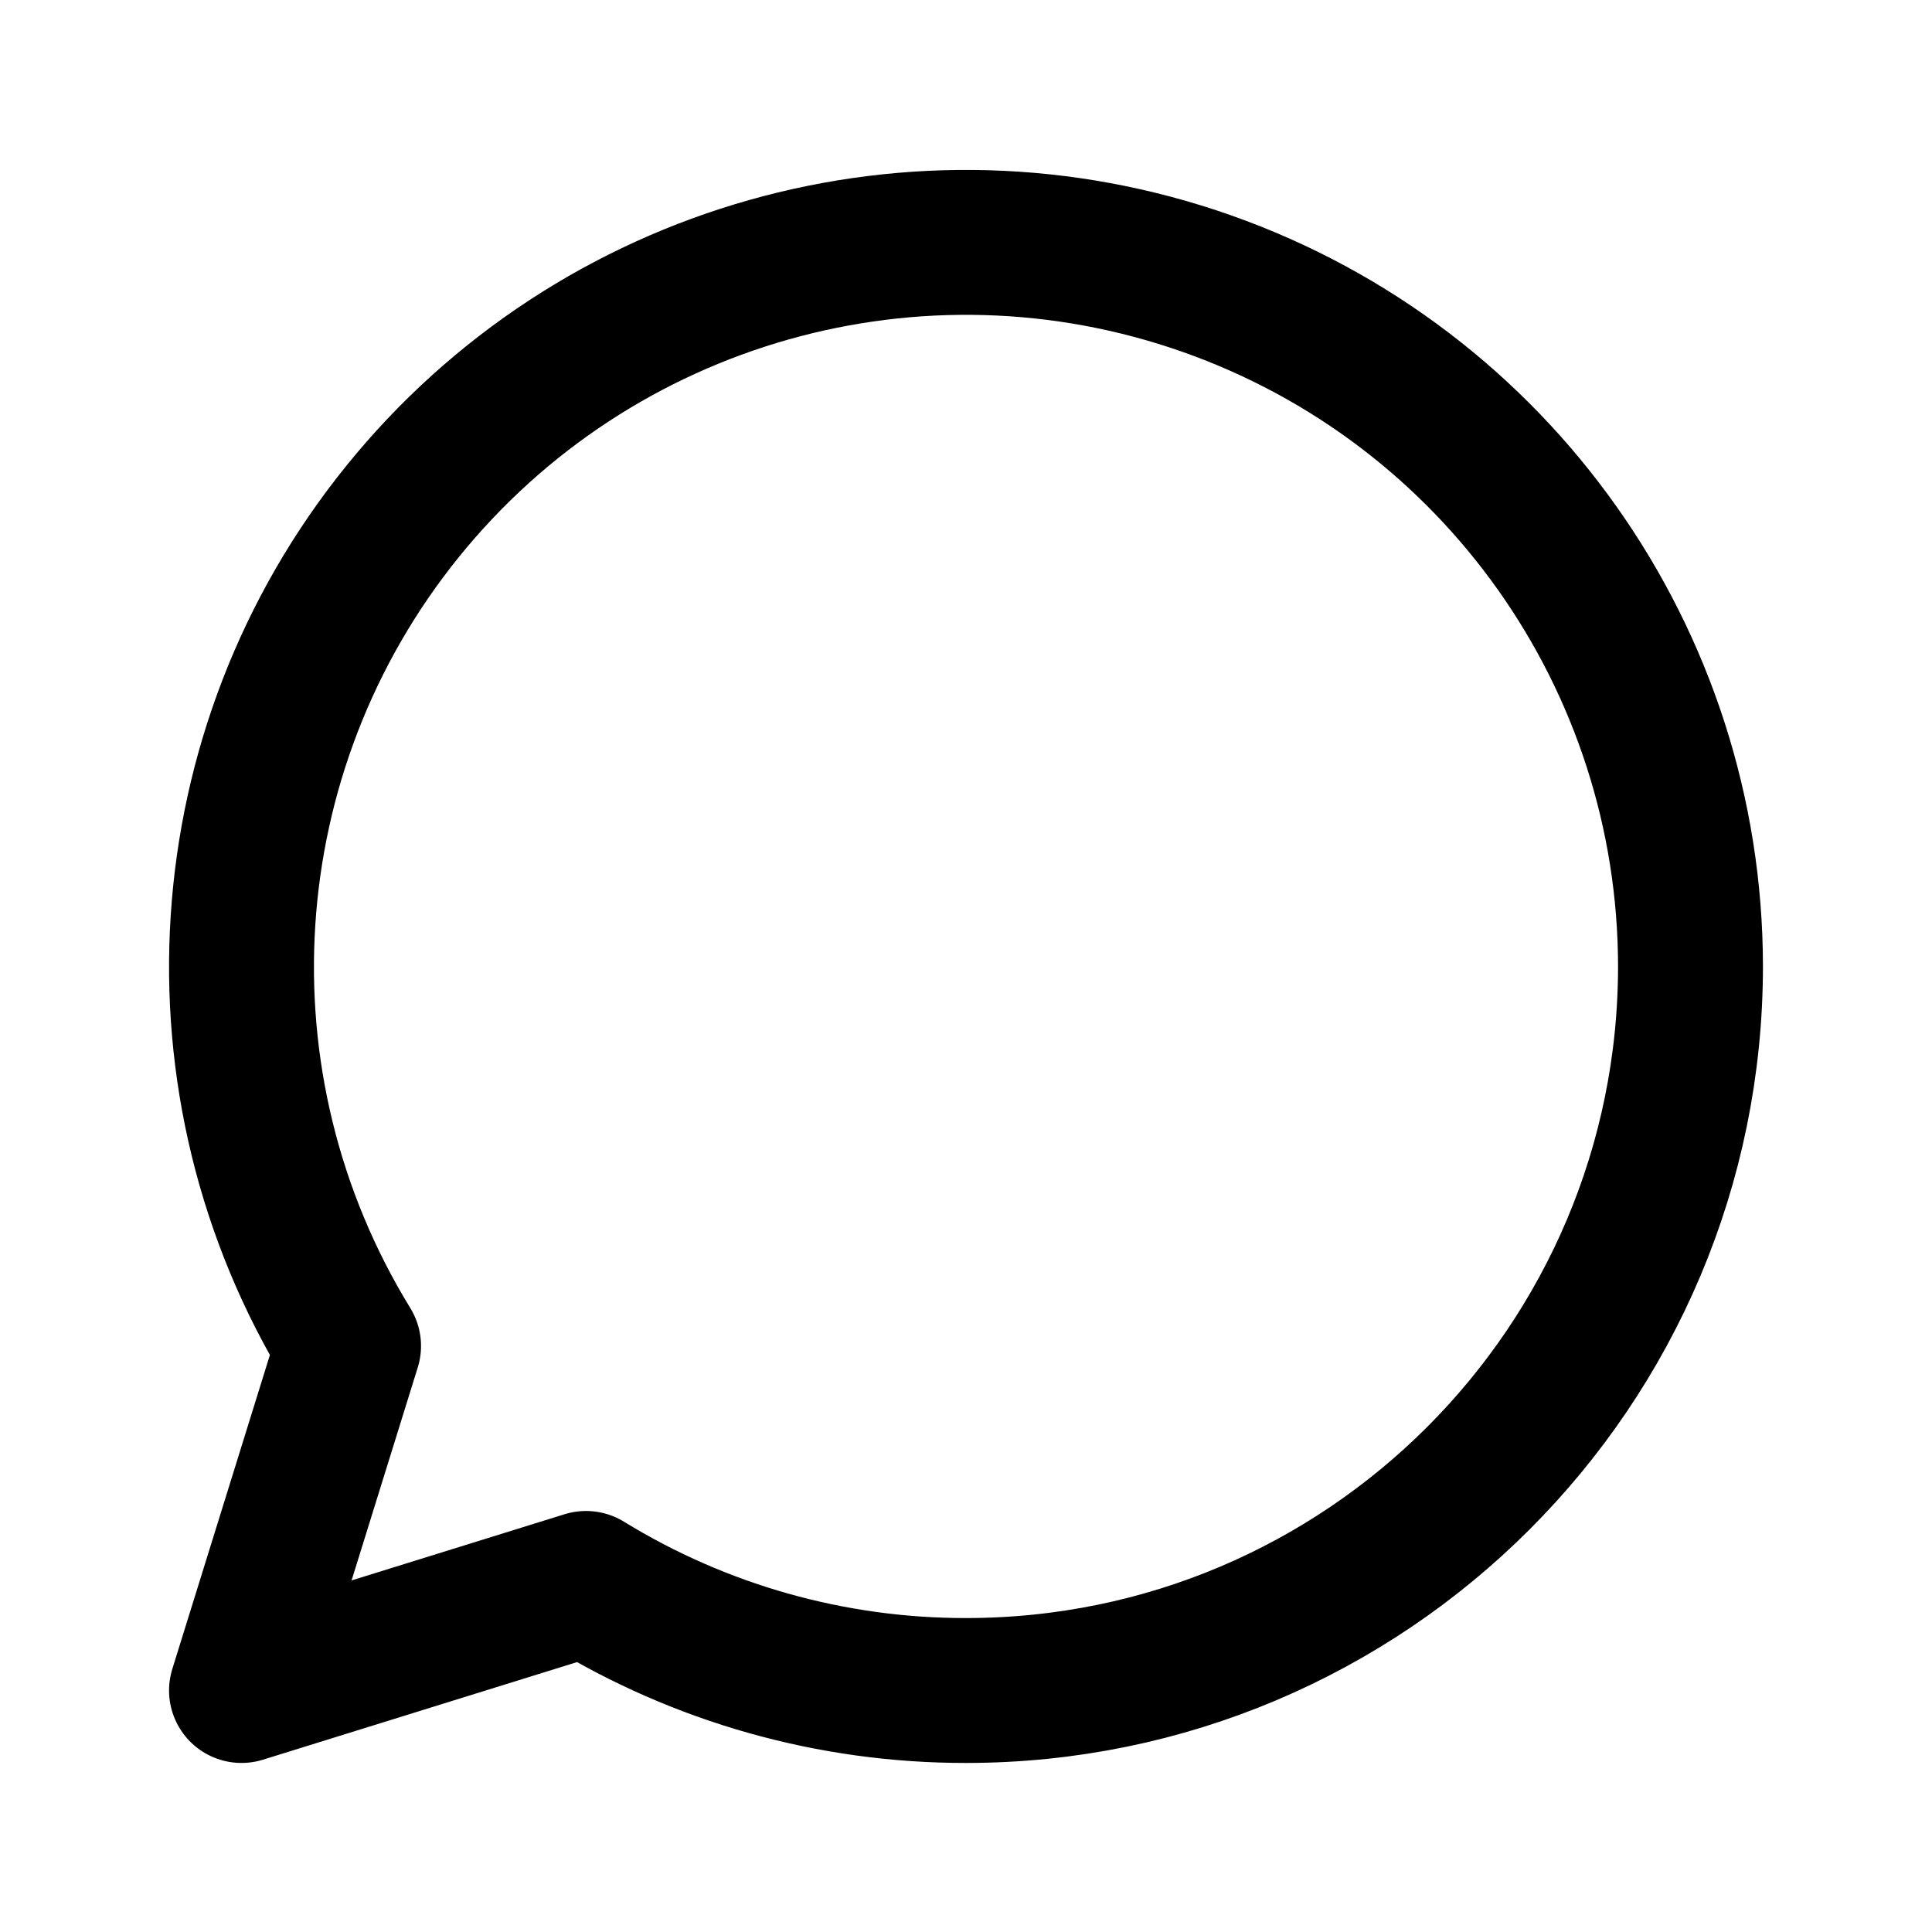
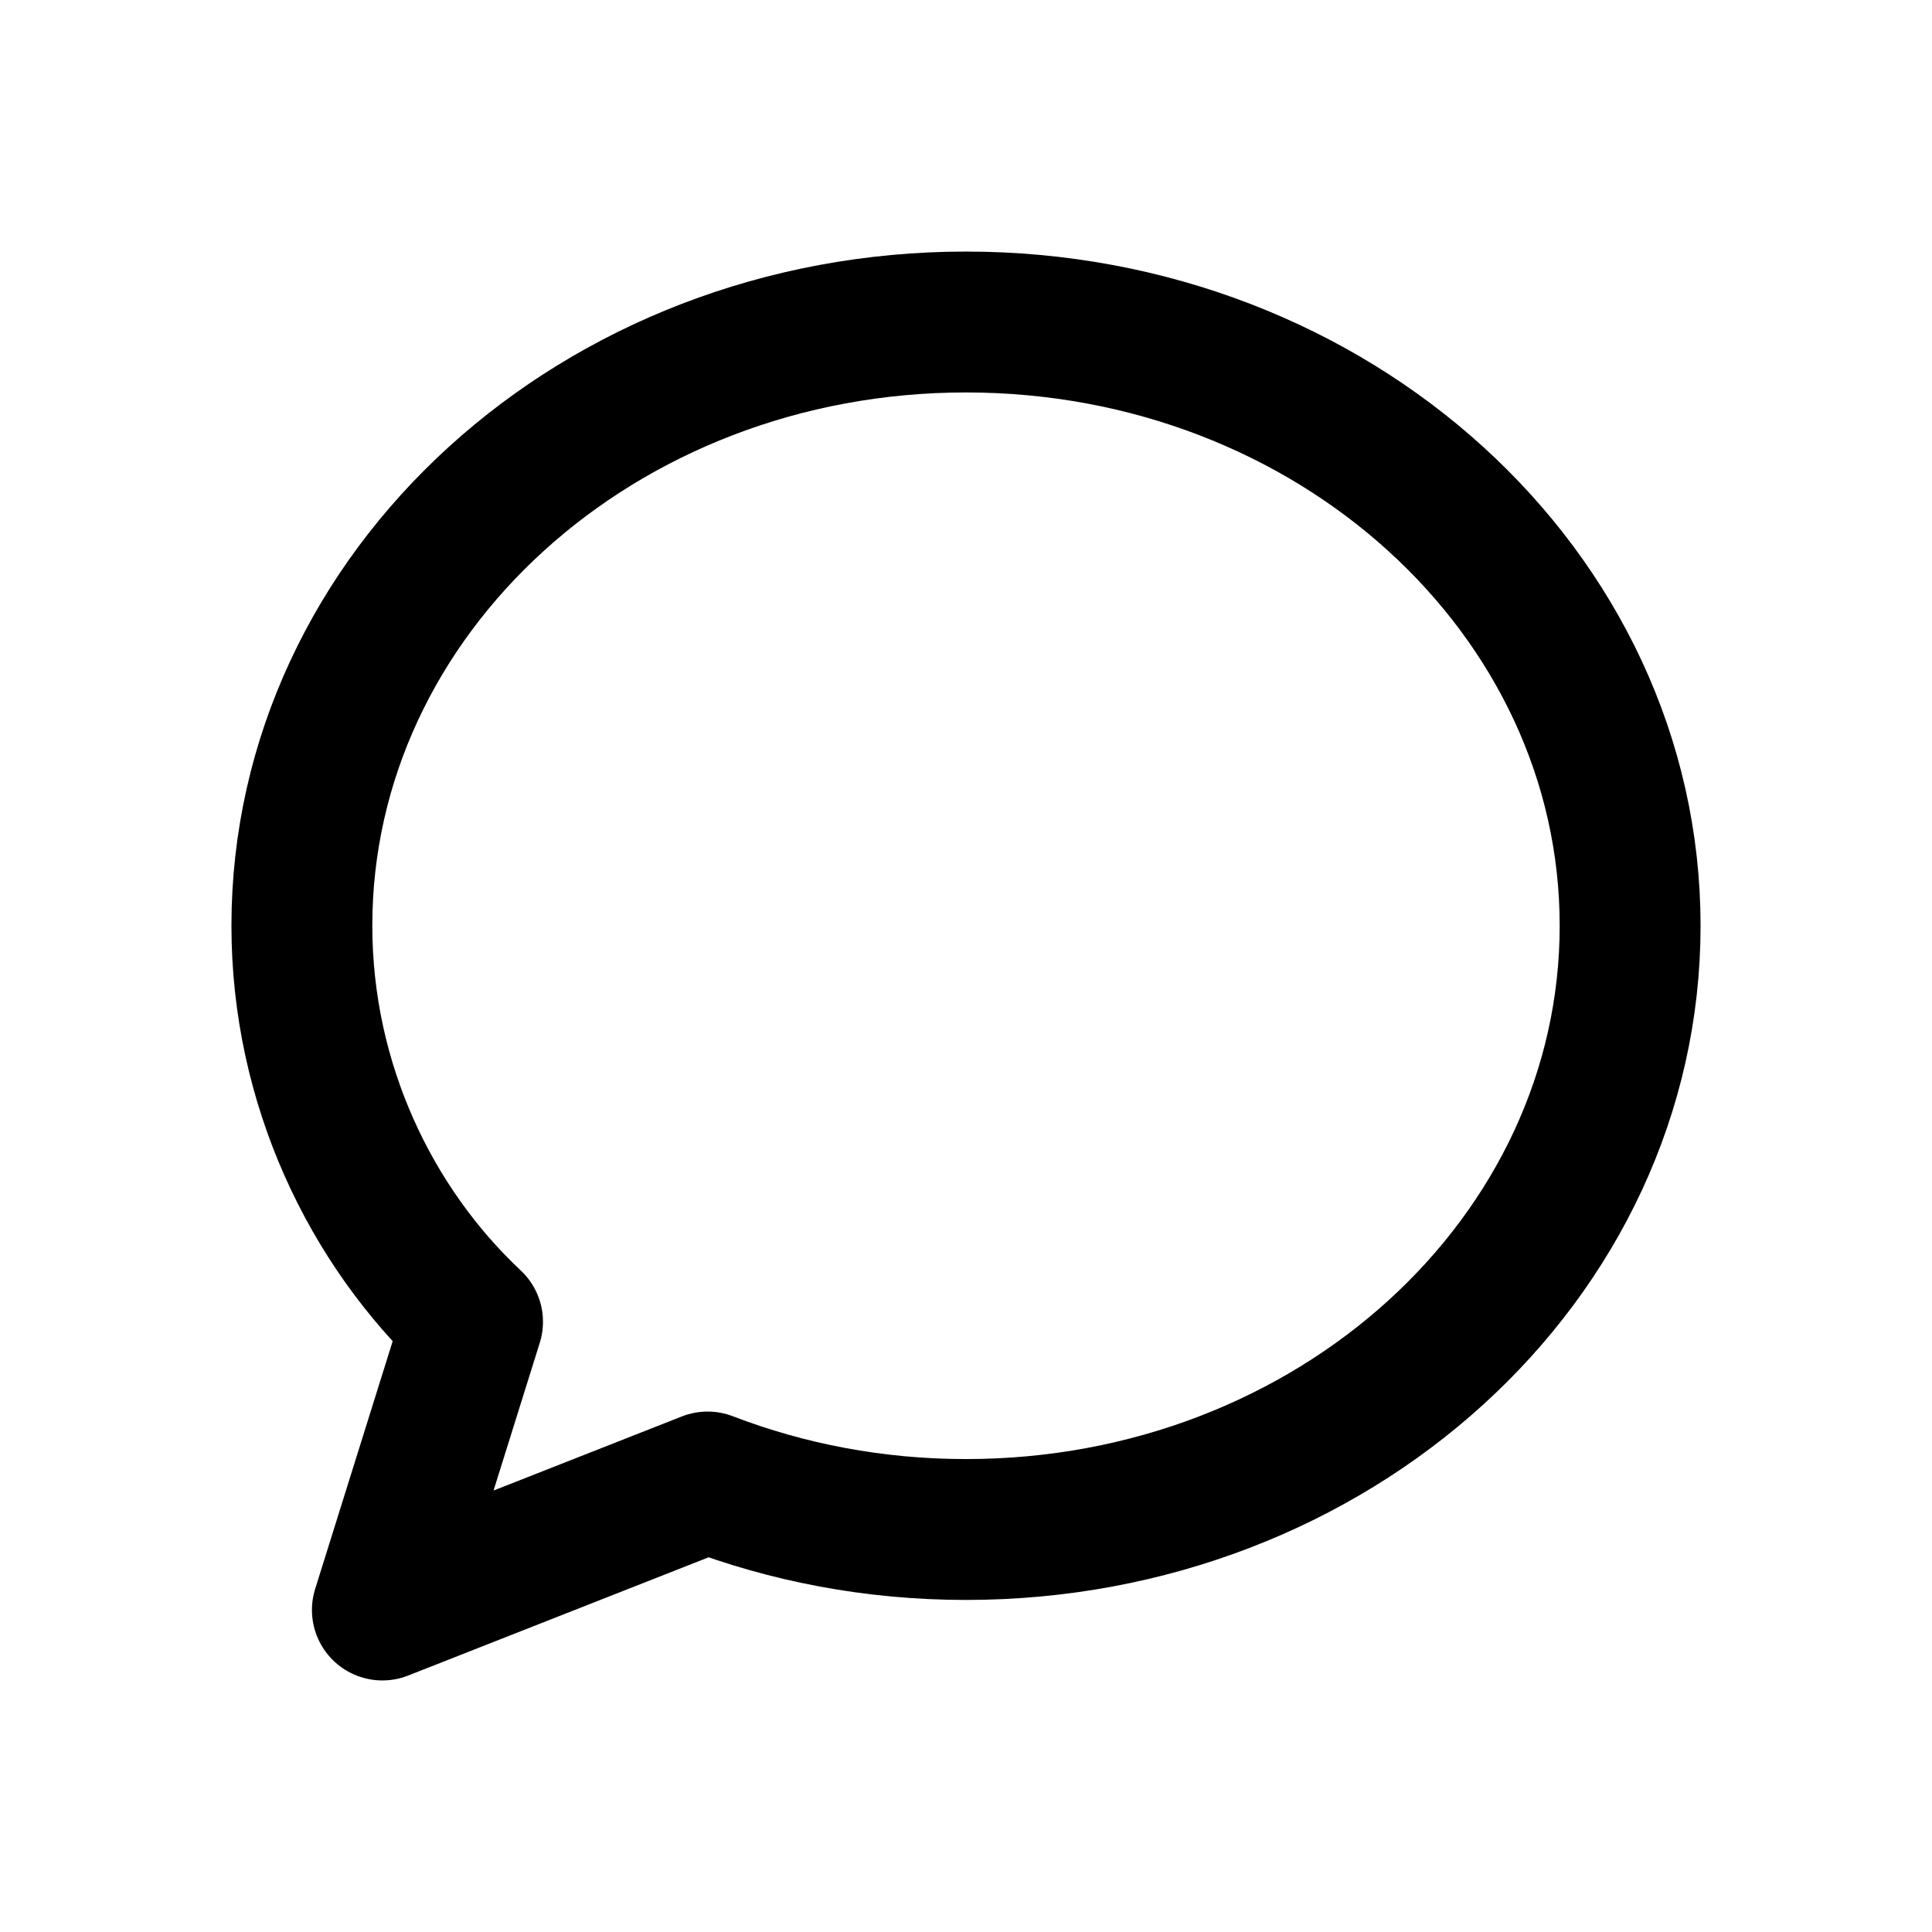
<svg xmlns="http://www.w3.org/2000/svg" viewBox="0 0 24 24" fill="none">
-   <path d="M21 12a9 9 0 0 1-9 9 9 9 0 0 1-4.72-1.33L3 21l1.33-4.28A9 9 0 1 1 21 12Z" stroke="currentColor" stroke-width="1.8" stroke-linejoin="round" />
+   <path d="M20.25 11.5C20.25 15.64 16.56 19 12 19C10.86 19 9.78 18.79 8.79 18.41L4.75 20L5.87 16.42C4.6 15.23 3.75 13.46 3.75 11.5C3.75 7.36 7.44 4 12 4C16.56 4 20.25 7.36 20.25 11.5Z" stroke="currentColor" stroke-width="1.75" stroke-linecap="round" stroke-linejoin="round" />
</svg>
